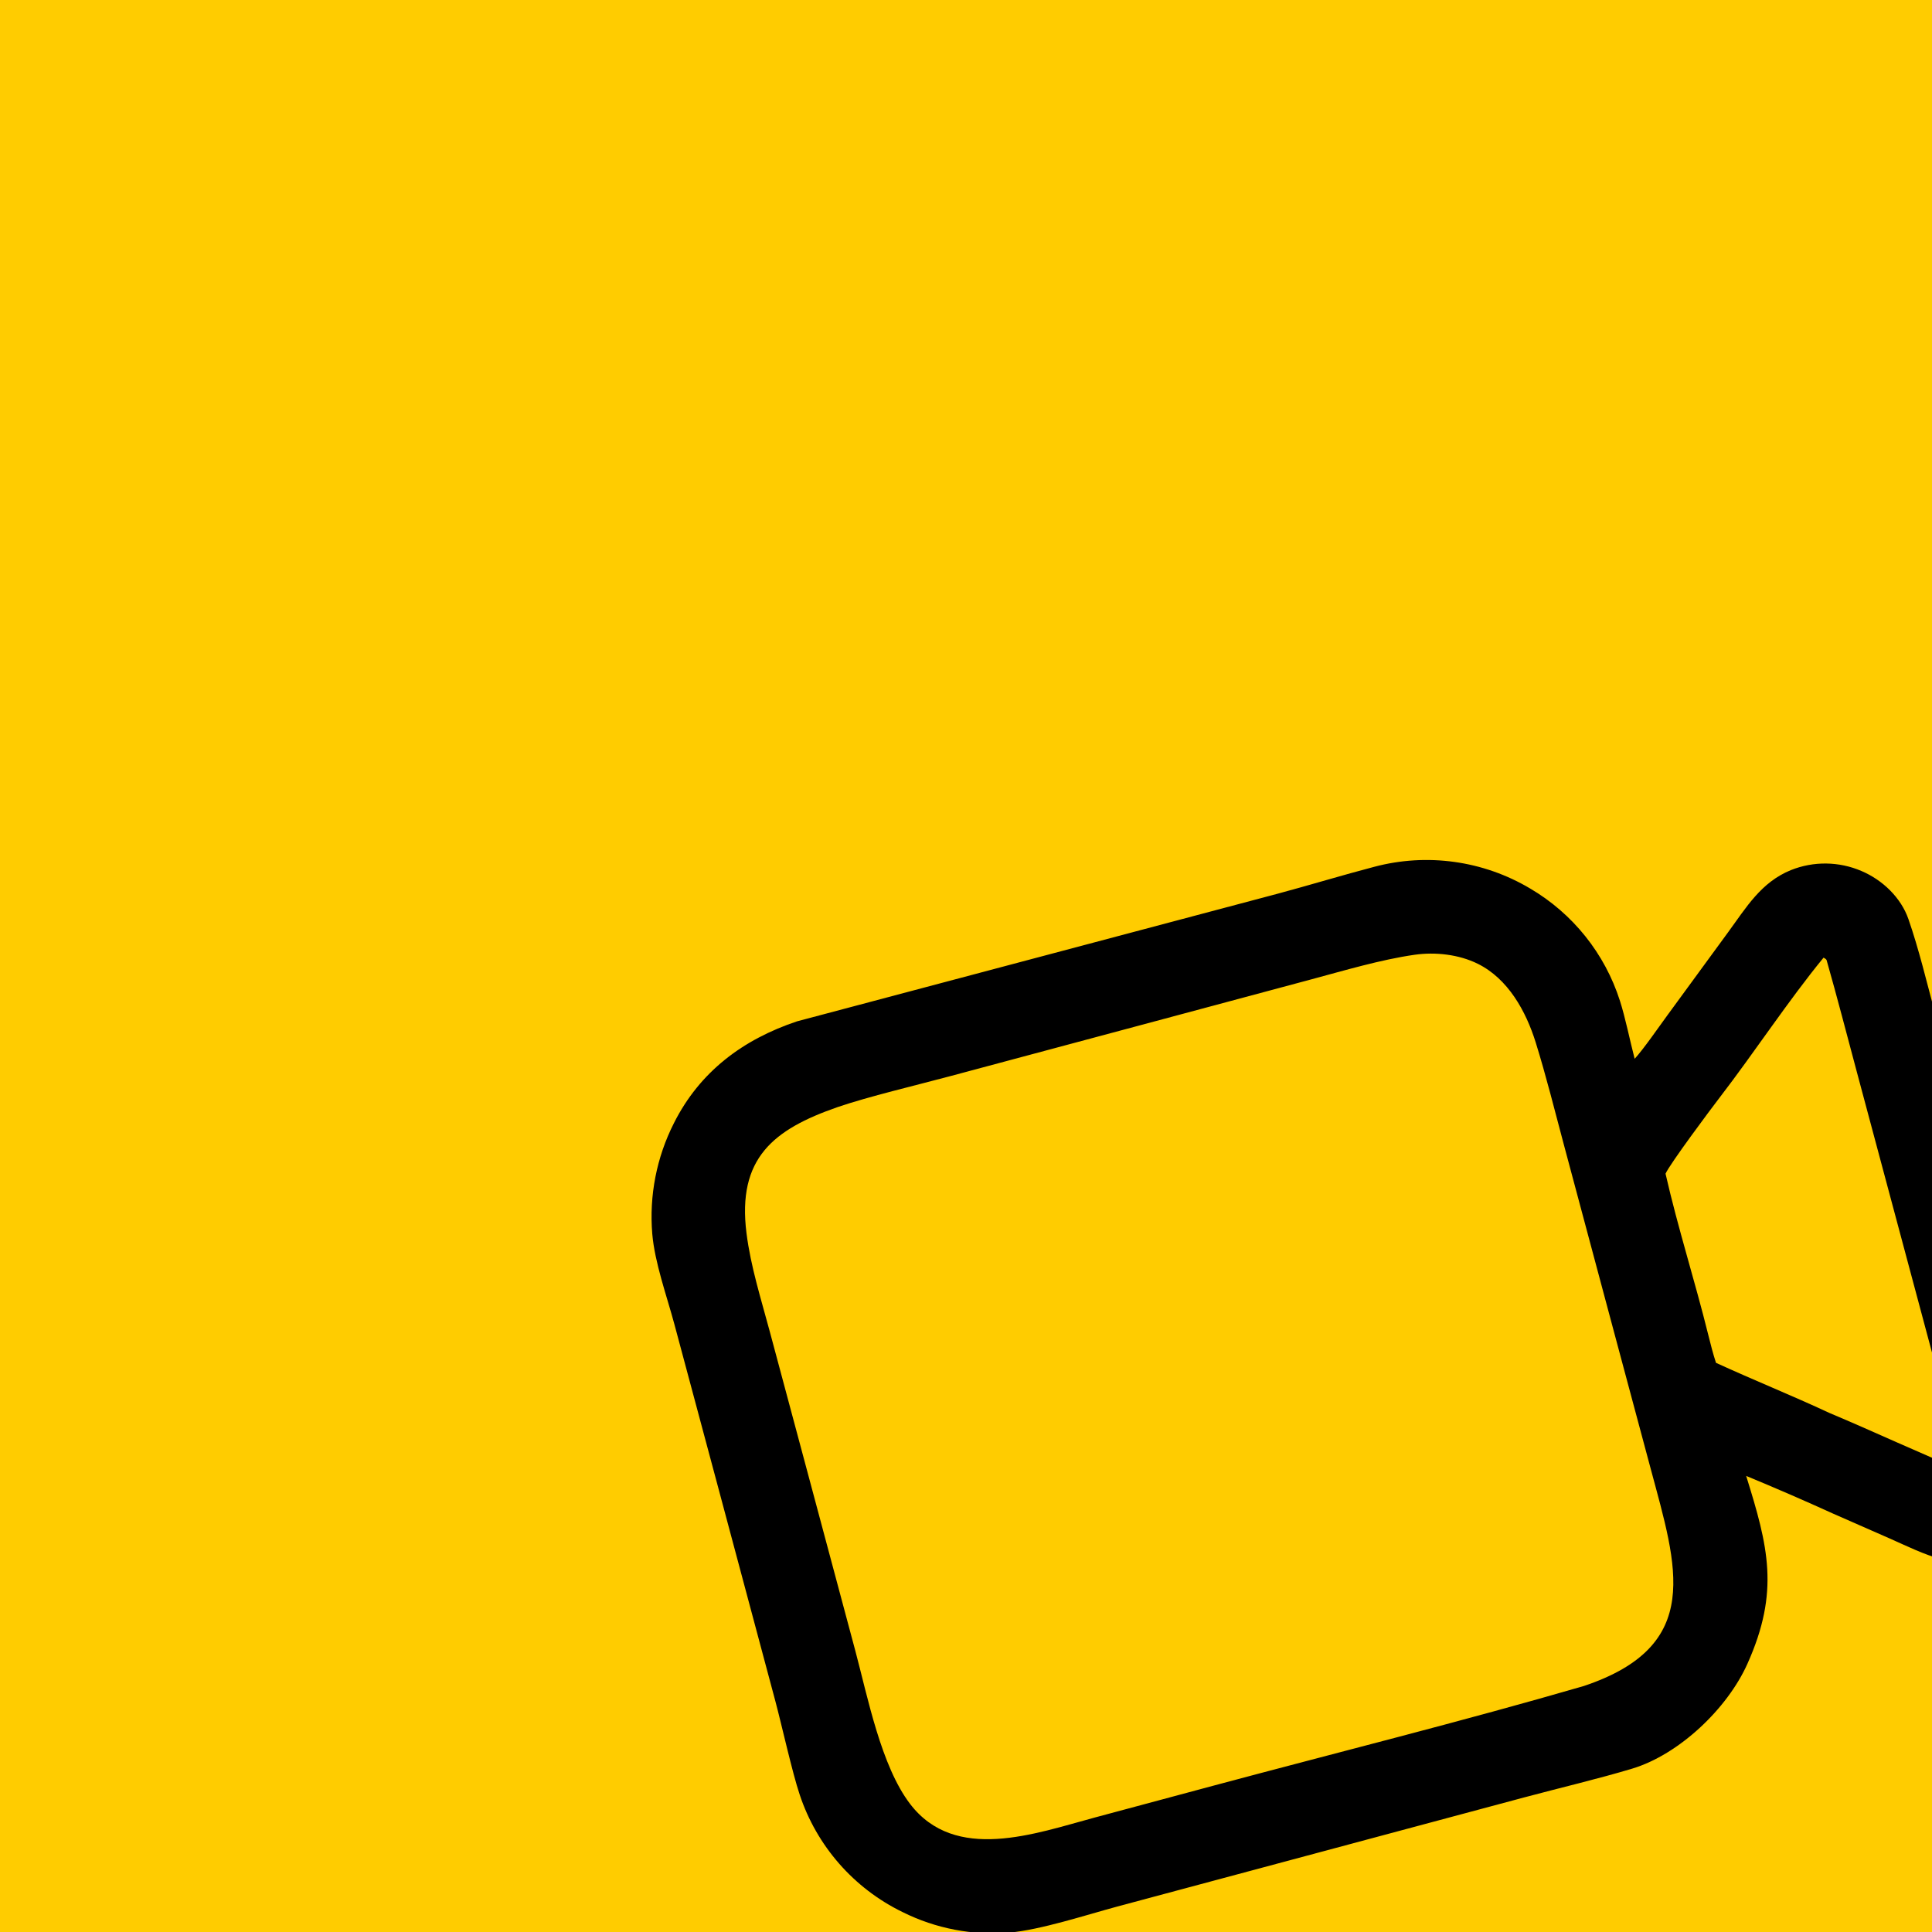
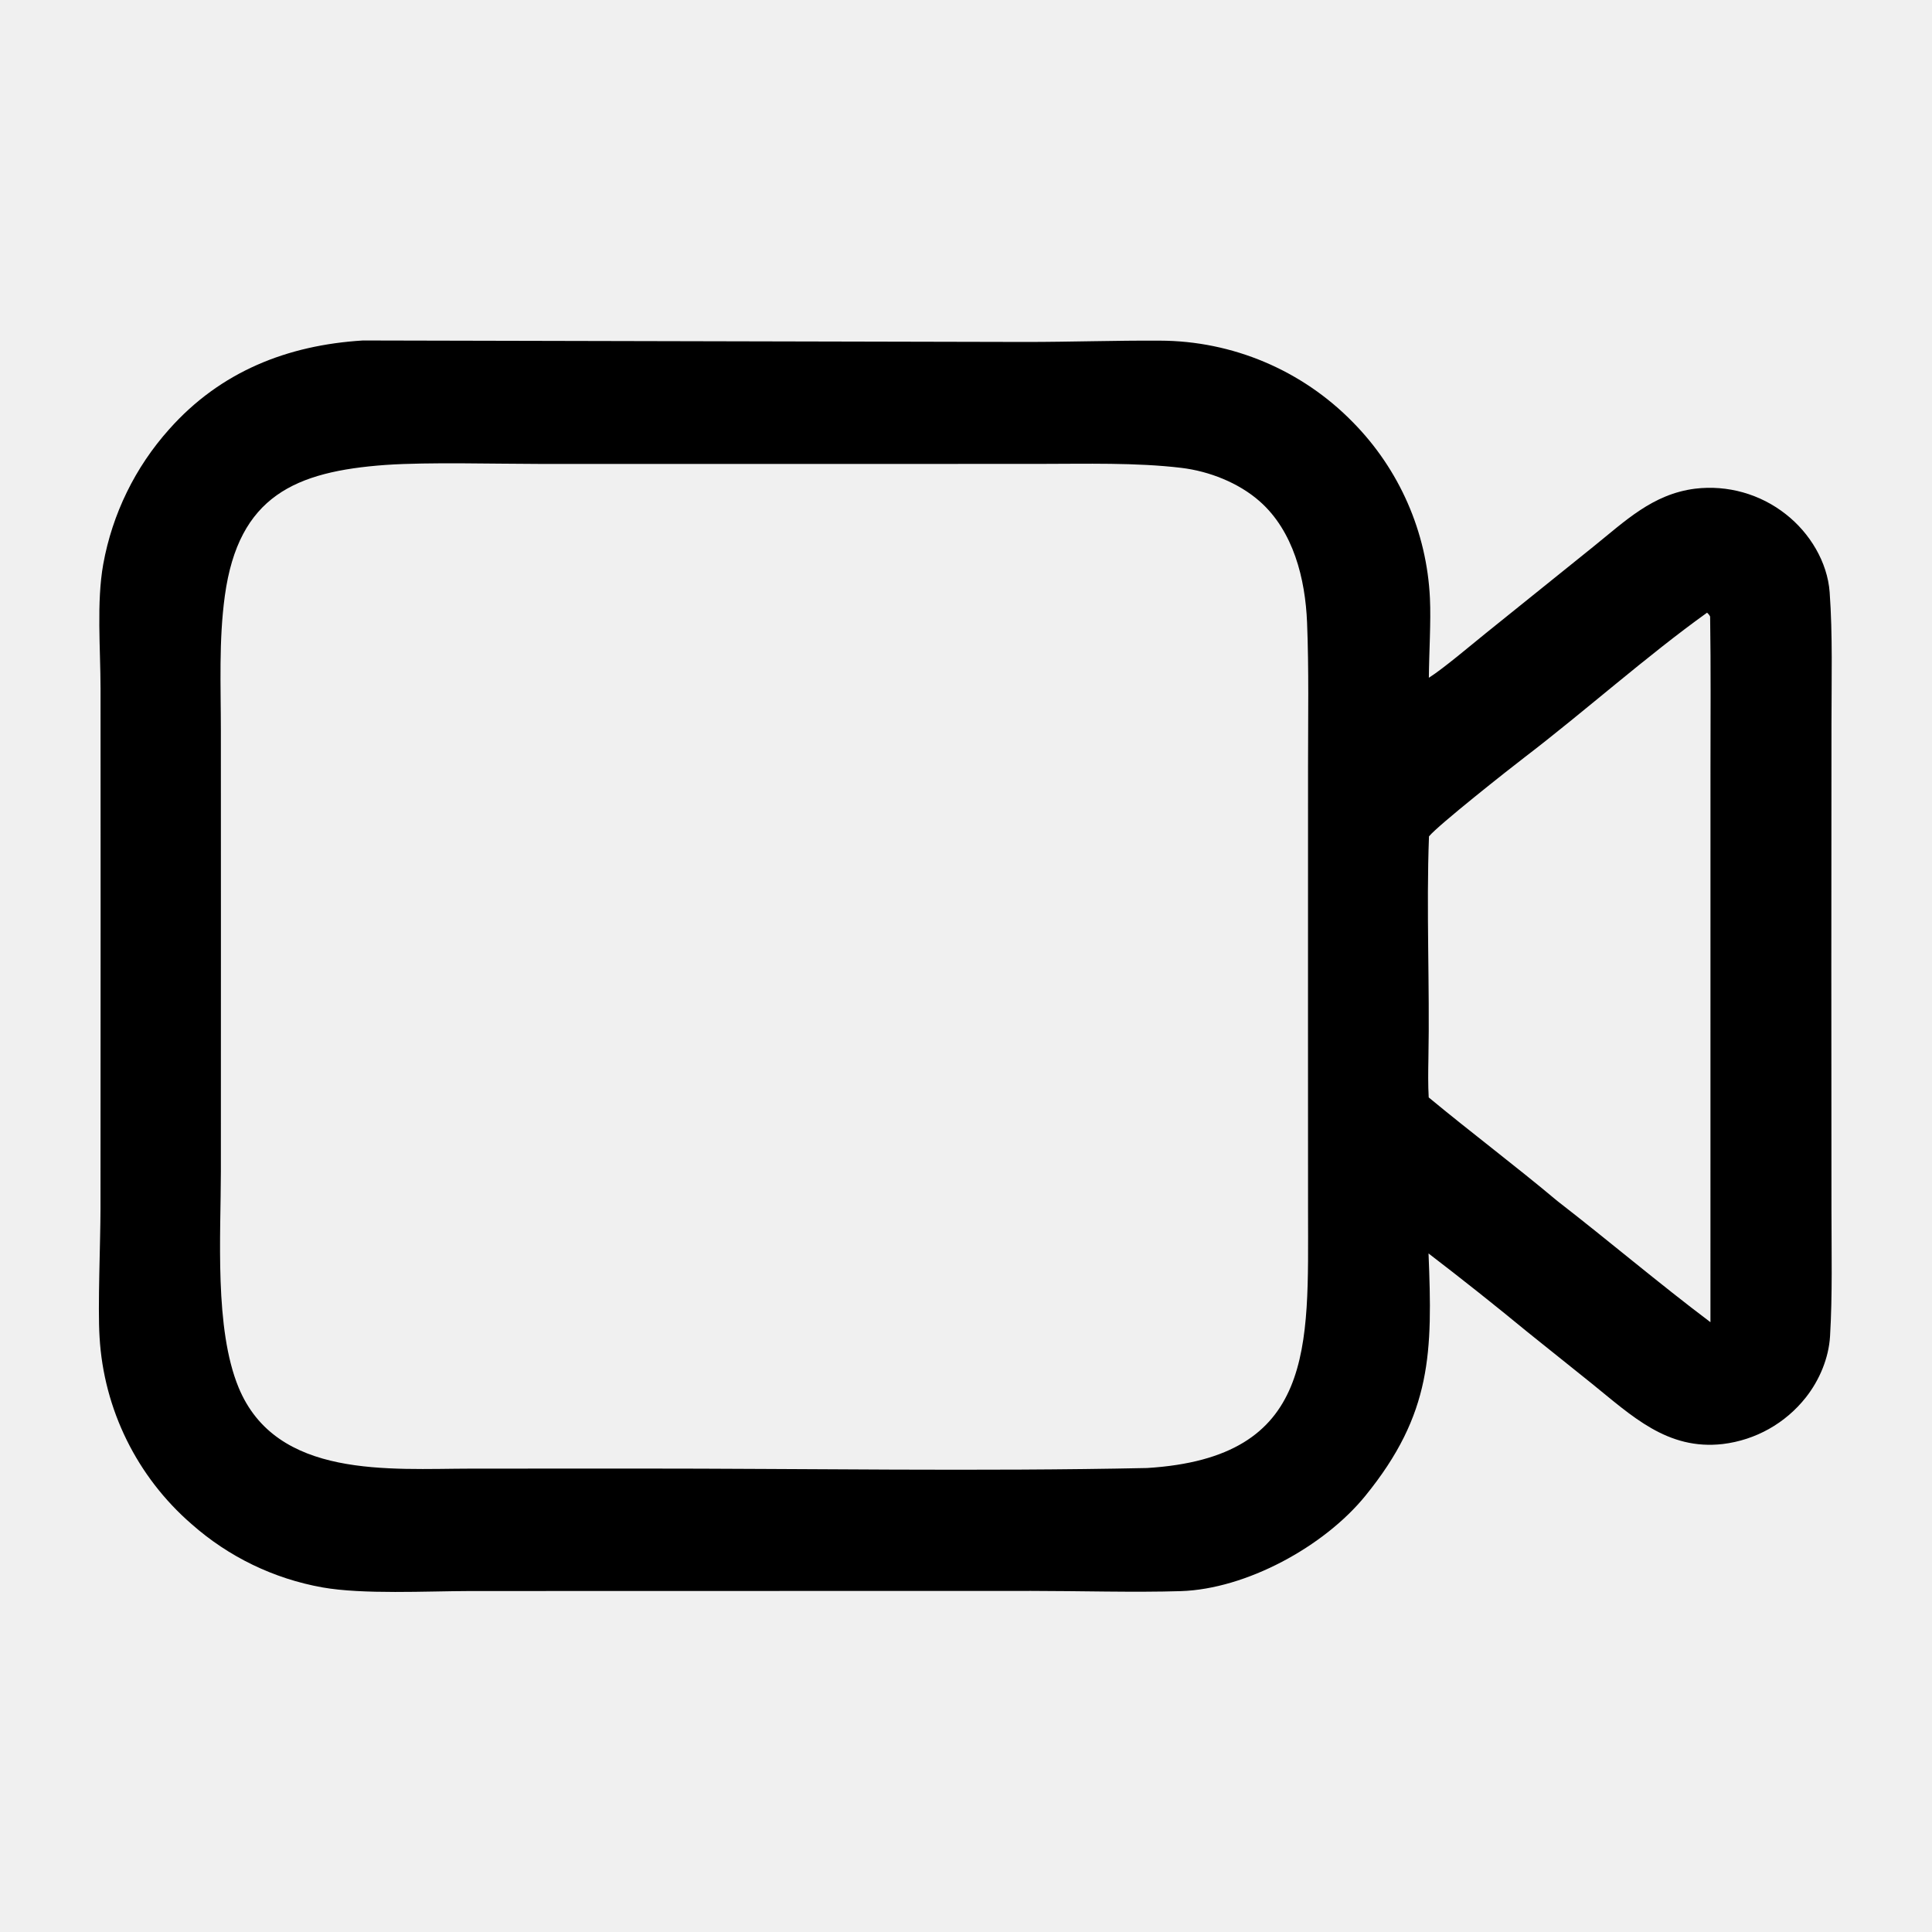
- <svg xmlns="http://www.w3.org/2000/svg" width="150" height="150" viewBox="0 0 150 150" fill="none">
-   <g clip-path="url(#clip0_227_5122)">
-     <rect width="150" height="150" fill="#FFCC00" />
-     <g clip-path="url(#clip1_227_5122)">
-       <path d="M61.877 79.298L99.192 69.389C101.671 68.724 104.259 67.936 106.699 67.298C110.788 66.212 115.143 66.815 118.783 68.973C122.113 70.924 124.604 74.038 125.775 77.715C126.186 78.993 126.557 80.832 126.914 82.204C127.589 81.474 128.803 79.718 129.451 78.832L134.174 72.373C135.592 70.436 136.726 68.503 139.039 67.557C140.806 66.849 142.782 66.874 144.529 67.627C146.16 68.32 147.588 69.689 148.168 71.353C148.976 73.673 149.607 76.311 150.245 78.698L153.916 92.432L157.575 106.054C158.2 108.383 158.921 110.842 159.403 113.197C159.658 114.442 159.471 115.819 158.966 116.995C158.208 118.764 156.778 120.159 154.992 120.874C151.968 122.068 149.449 120.657 146.711 119.445L142.323 117.518C140.09 116.502 137.839 115.526 135.572 114.589C137.277 120.064 138.196 123.54 135.667 129.181C134.106 132.664 130.363 136.218 126.725 137.316C124.17 138.087 120.979 138.843 118.309 139.558L100.199 144.415L86.734 148.026C84.306 148.683 80.78 149.836 78.388 150.043C75.525 150.287 72.651 149.738 70.081 148.455C66.292 146.616 63.407 143.322 62.084 139.324C61.516 137.634 60.707 133.985 60.202 132.089L55.815 115.695L52.362 102.823C51.76 100.587 50.832 98.03 50.642 95.796C50.395 92.833 50.976 89.859 52.319 87.207C54.331 83.195 57.693 80.699 61.877 79.298ZM122.975 130.899C132.306 127.77 130.204 121.661 128.167 114.062L125.329 103.481L121.442 88.964C120.734 86.317 120.04 83.529 119.232 80.935C118.475 78.506 117.086 75.989 114.728 74.824C113.267 74.103 111.442 73.897 109.83 74.128C107.206 74.504 104.376 75.349 101.796 76.041L89.659 79.297L73.677 83.578C71.168 84.25 67.422 85.138 65.055 85.947L65.012 85.962C60.069 87.682 57.222 89.907 57.957 95.739C58.286 98.347 59.091 100.862 59.77 103.398L62.779 114.617L66.408 128.171C67.373 131.78 68.408 137.11 70.658 140.055C74.163 144.644 80.369 142.359 84.981 141.117L94.323 138.609C103.724 136.088 113.675 133.605 122.975 130.899ZM129.312 91.124C130.259 95.296 131.603 99.482 132.631 103.644C132.802 104.335 133.007 105.137 133.23 105.81C136.129 107.141 139.151 108.355 142.023 109.696C145.507 111.157 148.968 112.796 152.464 114.207L144.143 83.146C143.374 80.276 142.63 77.397 141.816 74.54C141.798 74.475 141.631 74.373 141.581 74.351C138.85 77.677 136.167 81.768 133.511 85.217C132.807 86.132 129.666 90.341 129.312 91.124Z" fill="black" />
-     </g>
-   </g>
-   <defs>
-     <clipPath id="clip0_227_5122">
-       <rect width="150" height="150" fill="white" />
-     </clipPath>
-     <clipPath id="clip1_227_5122">
-       <rect width="112.5" height="112.5" fill="white" transform="translate(36.332 65.6172) rotate(-15)" />
-     </clipPath>
-   </defs>
+ <svg xmlns="http://www.w3.org/2000/svg" width="512" height="512" viewBox="0 0 512 512" fill="none">
+   <path d="M96.181 90.231L271.89 90.624C283.575 90.621 295.88 90.208 307.353 90.276C326.611 90.317 345.044 98.099 358.504 111.872C370.847 124.37 378.129 140.993 378.946 158.54C379.247 164.638 378.708 173.162 378.662 179.615C382.492 177.198 389.894 170.911 393.79 167.777L422.159 144.949C430.676 138.102 437.937 130.941 449.219 129.506C457.819 128.474 466.476 130.912 473.273 136.281C479.625 141.251 484.29 148.952 484.877 156.945C485.696 168.097 485.364 180.436 485.36 191.682L485.32 256.382L485.356 320.575C485.362 331.55 485.637 343.209 484.98 354.128C484.632 359.904 482.19 365.738 478.586 370.31C473.168 377.192 465.24 381.642 456.543 382.683C441.844 384.369 432.434 375.199 421.826 366.646L404.805 353.003C396.184 345.908 387.44 338.965 378.576 332.177C379.623 358.253 379.571 374.62 361.809 396.438C350.844 409.907 330.2 421.124 312.914 421.666C300.776 422.047 285.858 421.609 273.277 421.608L187.946 421.626L124.499 421.64C113.051 421.668 96.191 422.582 85.433 420.677C72.562 418.378 60.573 412.577 50.784 403.91C36.294 391.361 27.494 373.487 26.385 354.35C25.878 346.254 26.622 329.257 26.634 320.331L26.662 243.092L26.644 182.441C26.631 171.902 25.562 159.567 27.358 149.524C29.765 136.207 35.82 123.819 44.851 113.739C58.418 98.474 76.14 91.46 96.181 90.231ZM303.99 389.039C348.696 386.276 346.648 356.942 346.646 321.137L346.634 271.282L346.645 202.886C346.65 190.416 346.884 177.343 346.387 164.986C345.922 153.416 342.781 140.714 333.785 132.816C328.213 127.924 320.432 124.873 313.073 123.988C301.098 122.549 287.661 122.932 275.502 122.936L218.313 122.95L143.011 122.945C131.193 122.944 113.679 122.434 102.32 123.204L102.114 123.218C78.356 124.957 63.221 131.385 59.585 157.891C57.959 169.743 58.533 181.747 58.533 193.696L58.546 246.556L58.534 310.416C58.524 327.416 56.795 352.068 63.215 367.665C73.218 391.965 103.193 389.23 124.929 389.201L168.95 389.184C213.25 389.173 259.919 389.979 303.99 389.039ZM378.697 221.65C377.95 241.106 378.926 261.091 378.543 280.6C378.479 283.836 378.435 287.607 378.623 290.828C389.798 300.091 401.655 308.99 412.7 318.266C426.298 328.792 439.578 340.077 453.287 350.396L453.293 204.048C453.296 190.526 453.412 176.993 453.202 163.474C453.198 163.169 452.583 162.522 452.389 162.369C436.469 173.775 419.855 188.595 404.114 200.631C399.942 203.82 381.178 218.627 378.697 221.65Z" fill="black" />
</svg>
